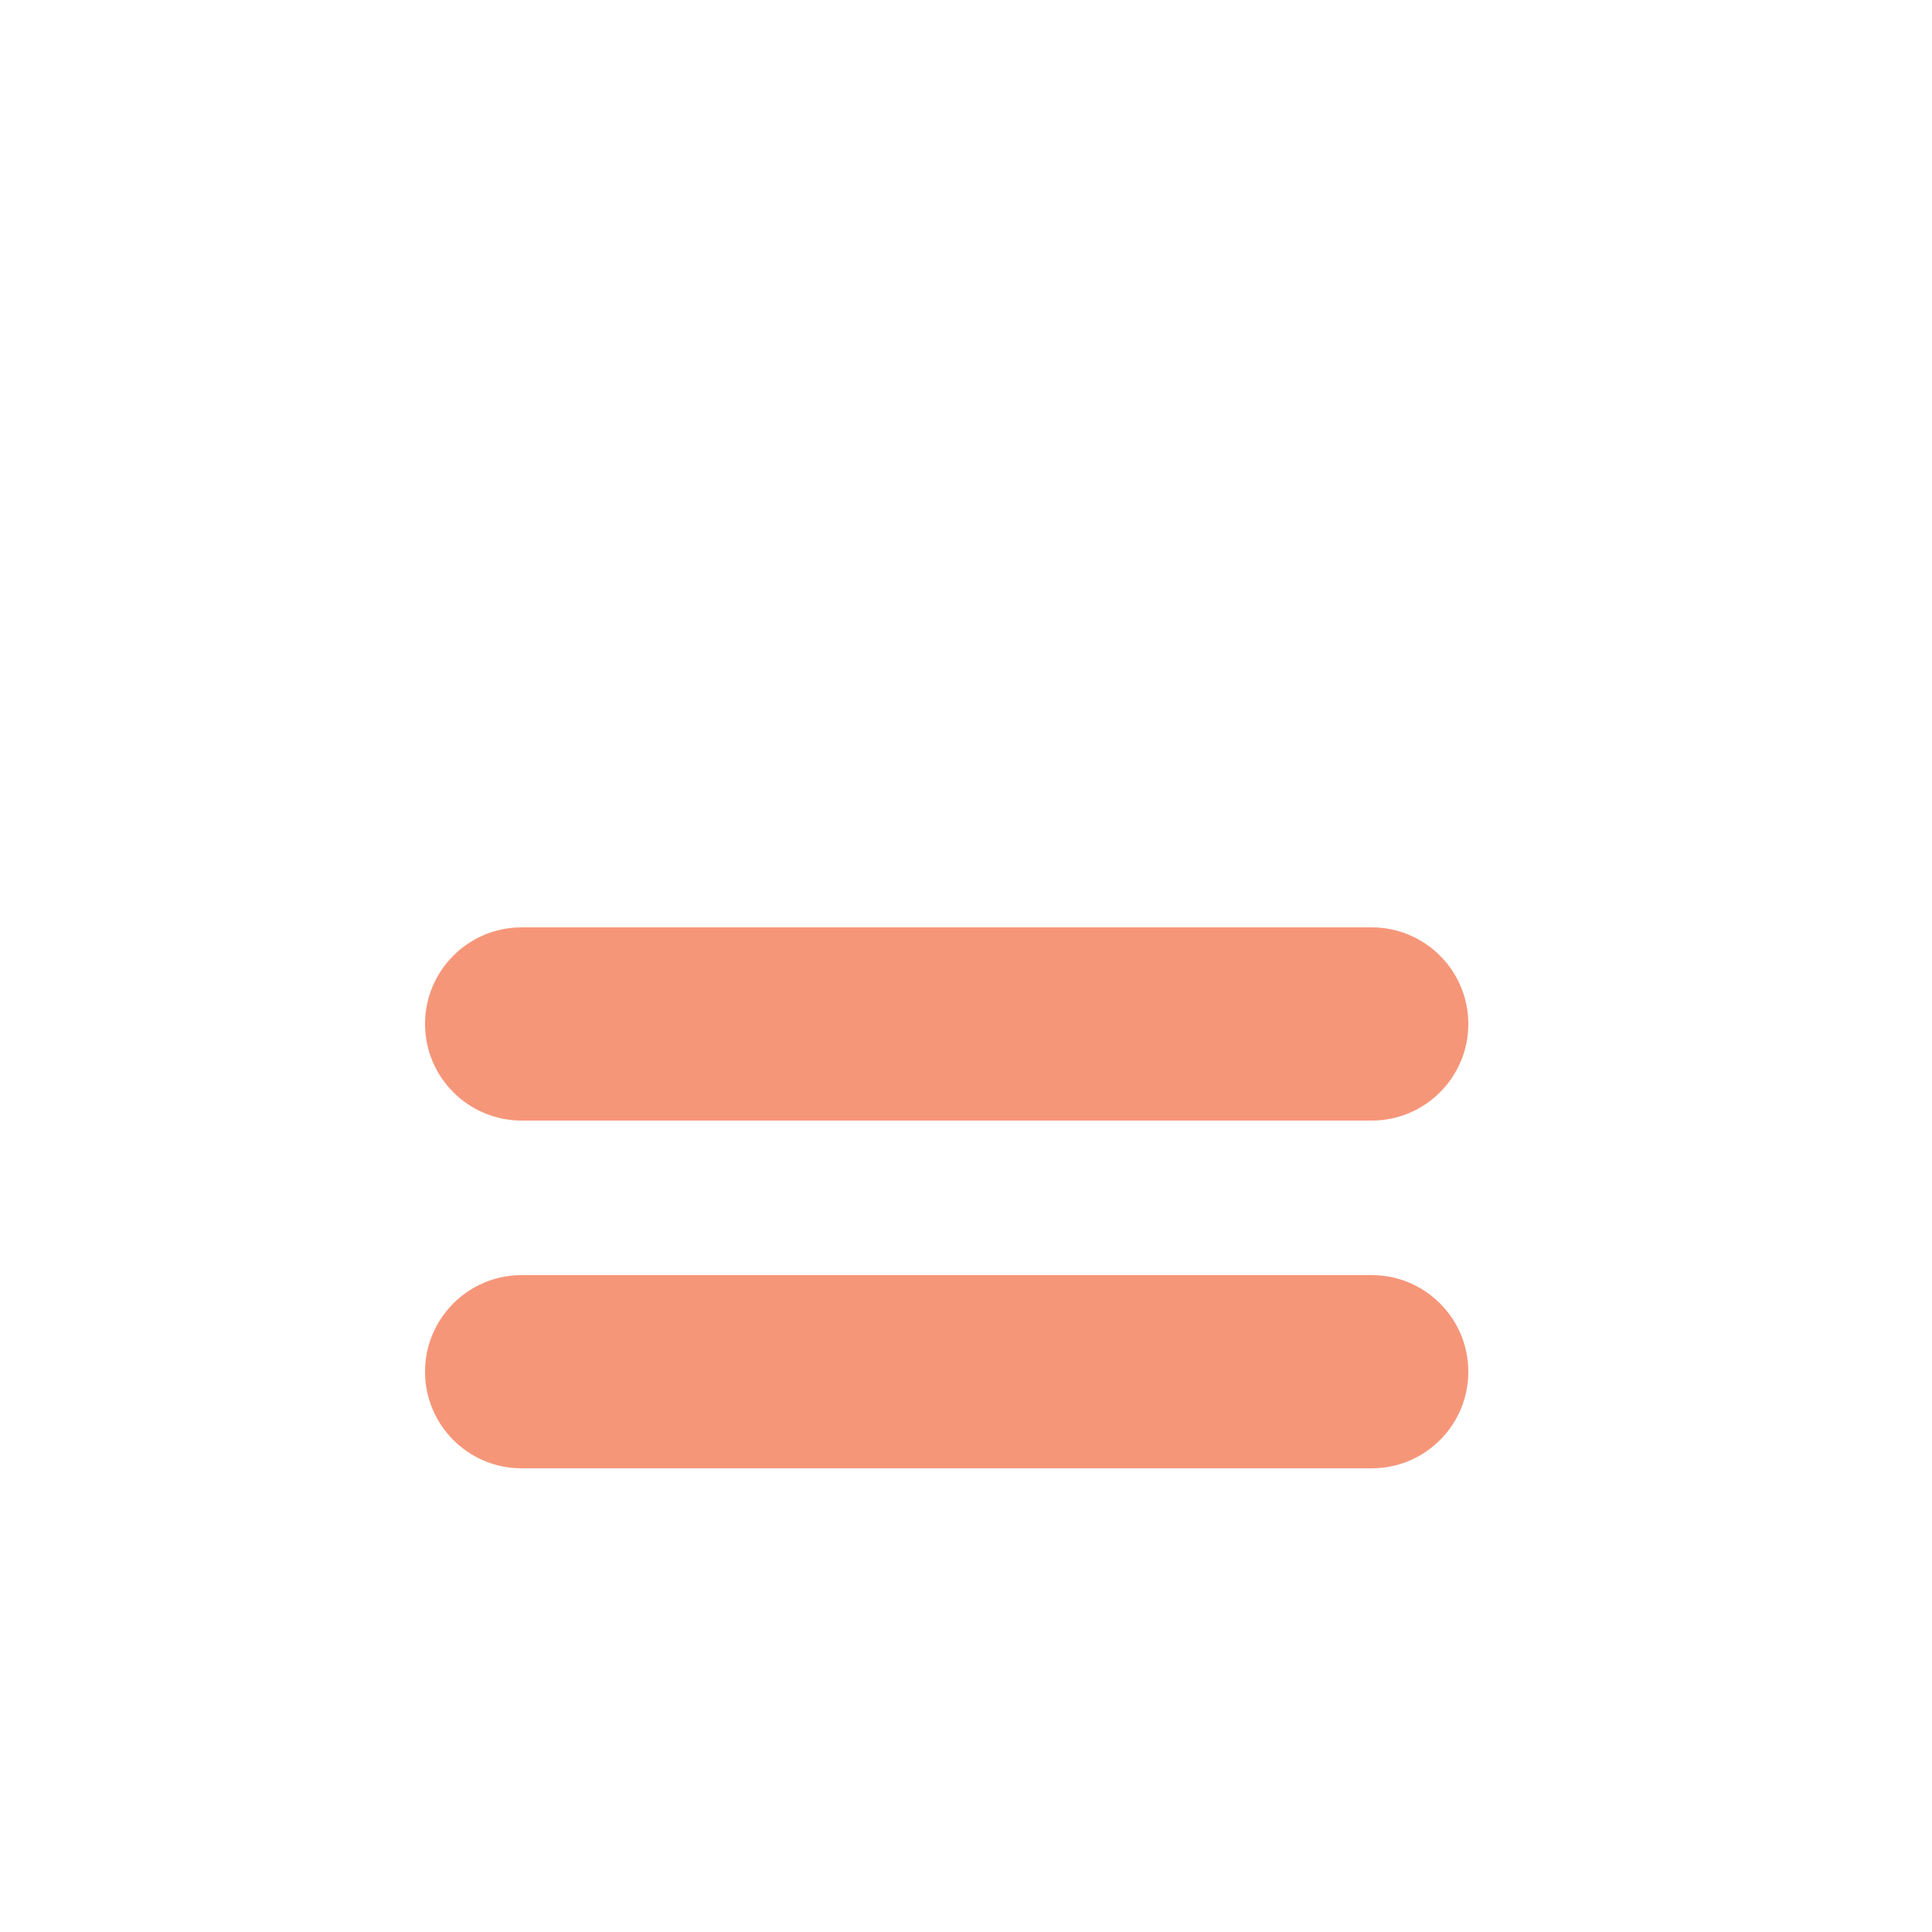
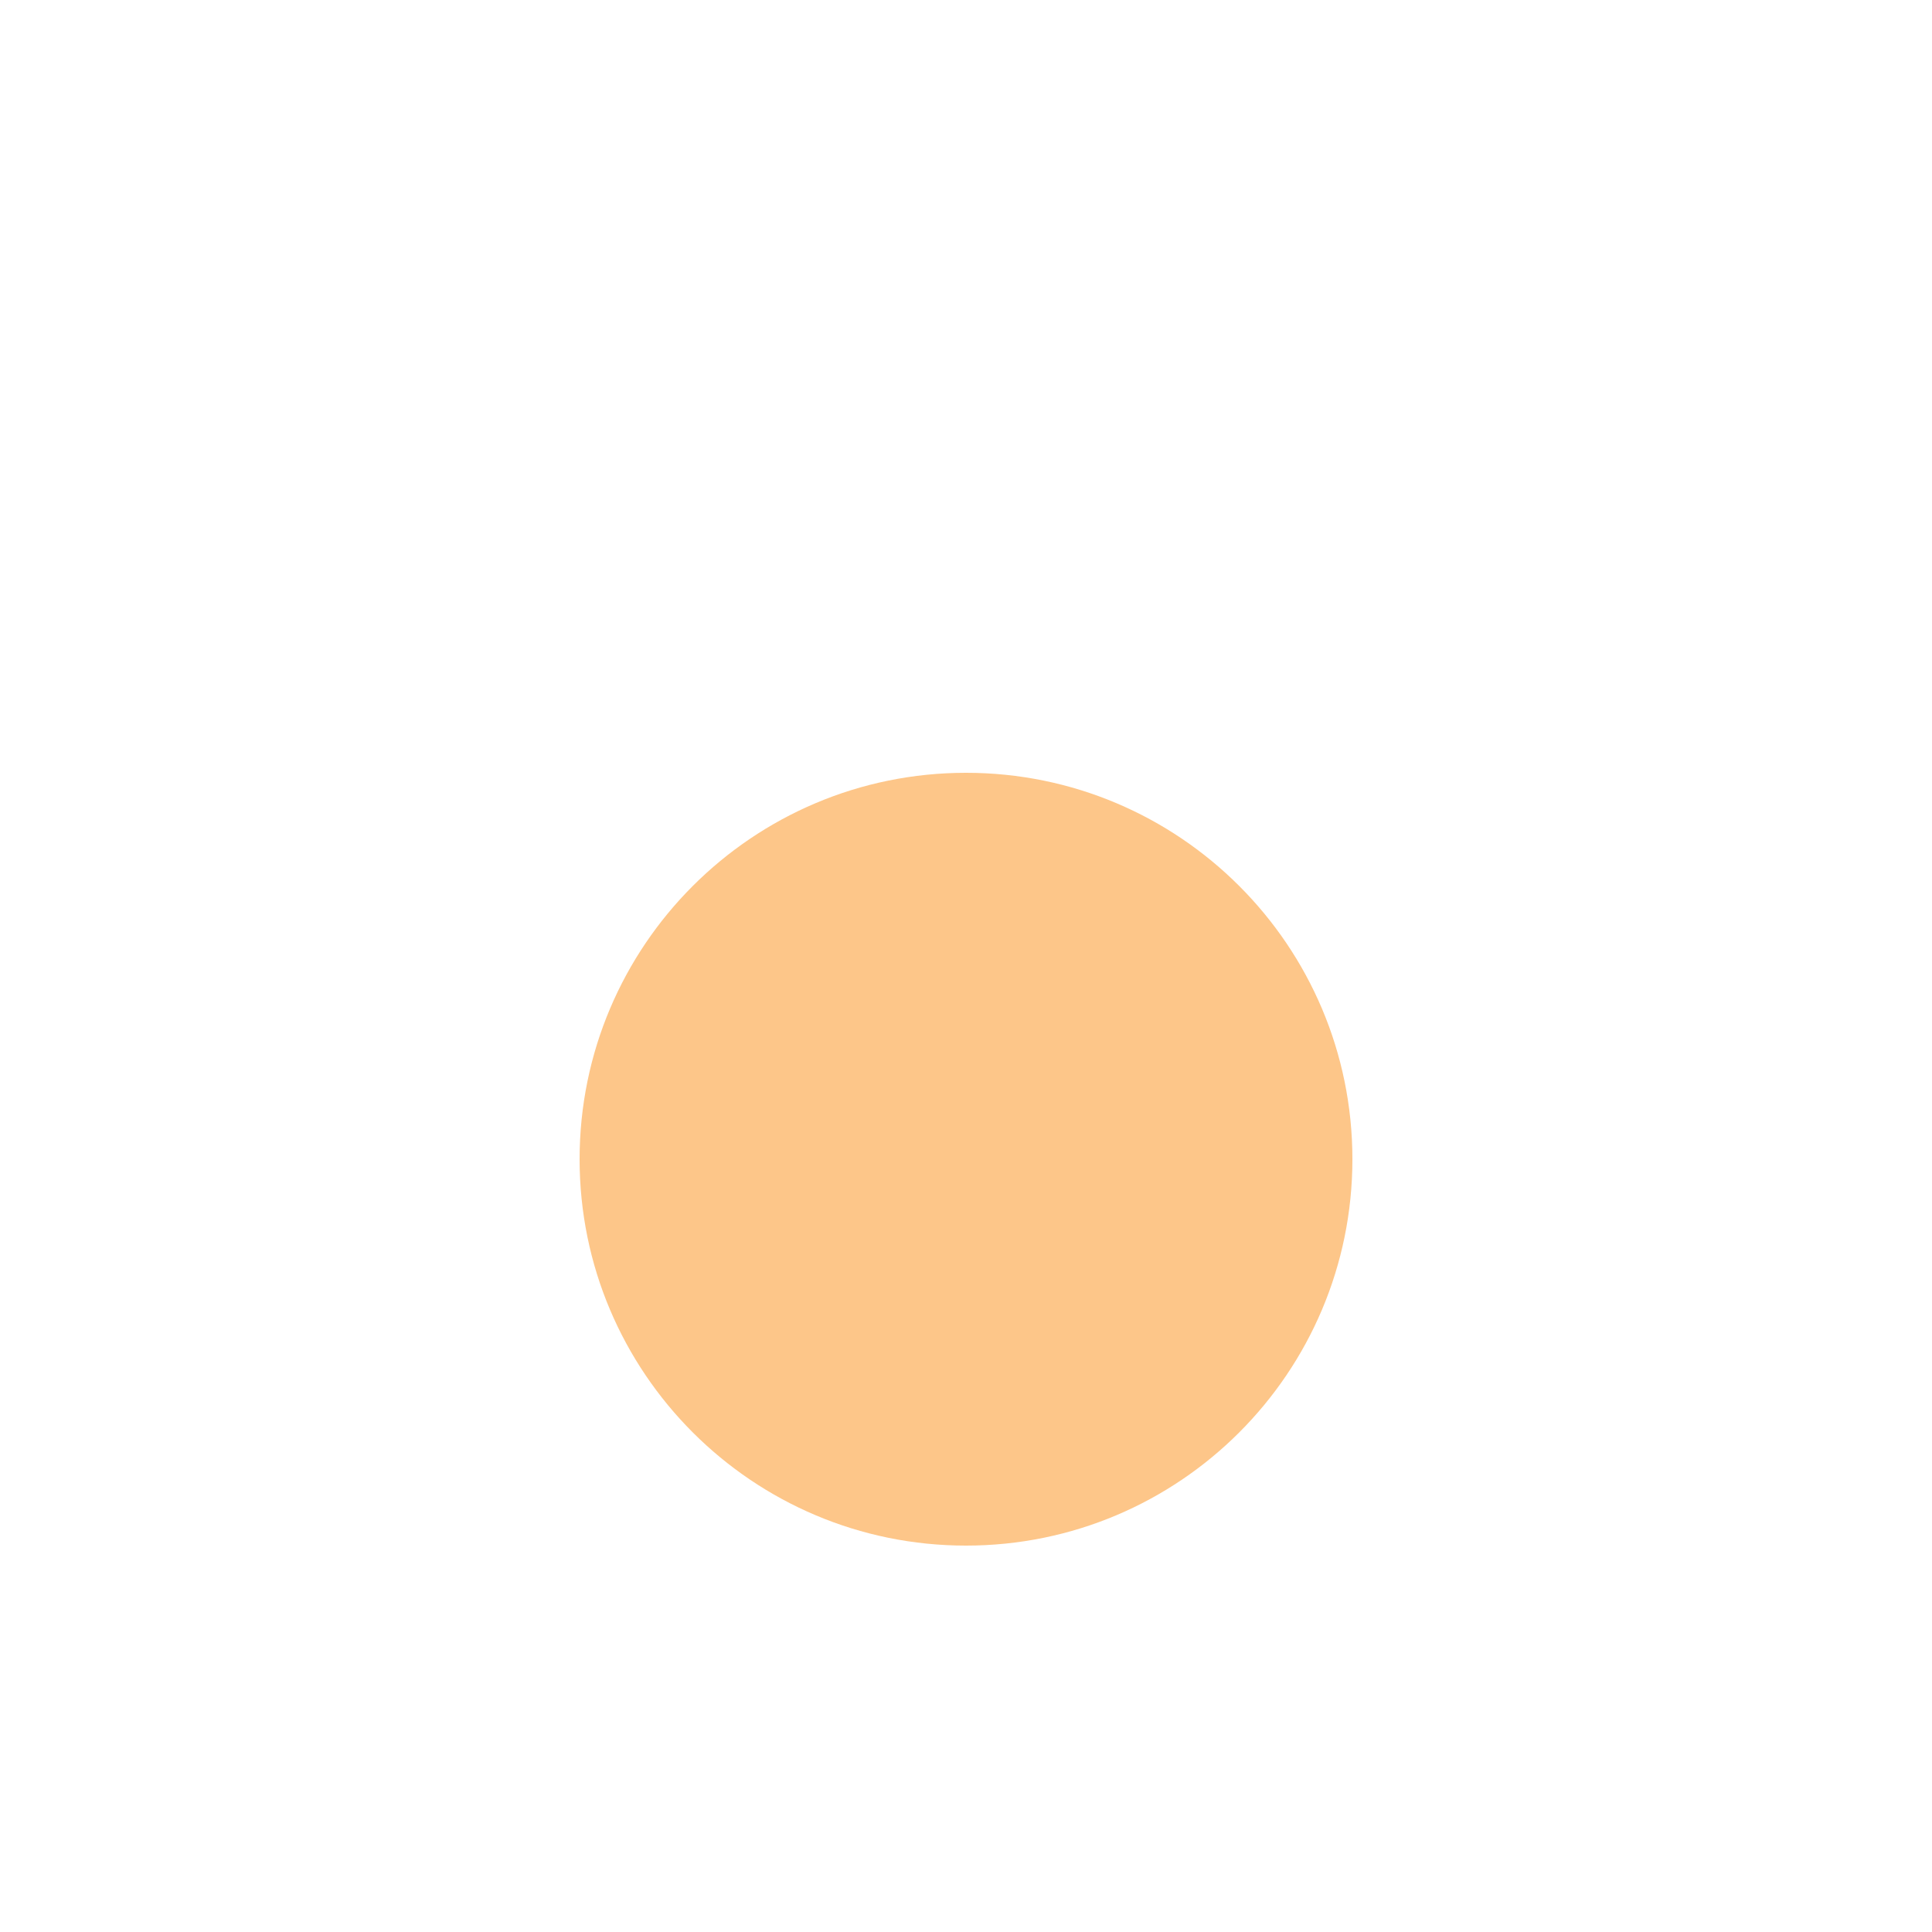
<svg xmlns="http://www.w3.org/2000/svg" preserveAspectRatio="xMidYMid" width="20" height="20" viewBox="0 0 20 20">
  <defs>
    <style>
      .cls-1 {
-         fill: #f69679;
-         fill-rule: evenodd;
+         fill: #fdc689;
      }
    </style>
  </defs>
-   <path d="M14.200,11.600 L5.400,11.600 C4.848,11.600 4.400,11.152 4.400,10.600 C4.400,10.048 4.848,9.600 5.400,9.600 L14.200,9.600 C14.752,9.600 15.200,10.048 15.200,10.600 C15.200,11.152 14.752,11.600 14.200,11.600 ZM5.400,13.200 L14.200,13.200 C14.752,13.200 15.200,13.648 15.200,14.200 C15.200,14.752 14.752,15.200 14.200,15.200 L5.400,15.200 C4.848,15.200 4.400,14.752 4.400,14.200 C4.400,13.648 4.848,13.200 5.400,13.200 Z" class="cls-1" />
+   <circle cx="10" cy="12" r="4" class="cls-1" />
</svg>
